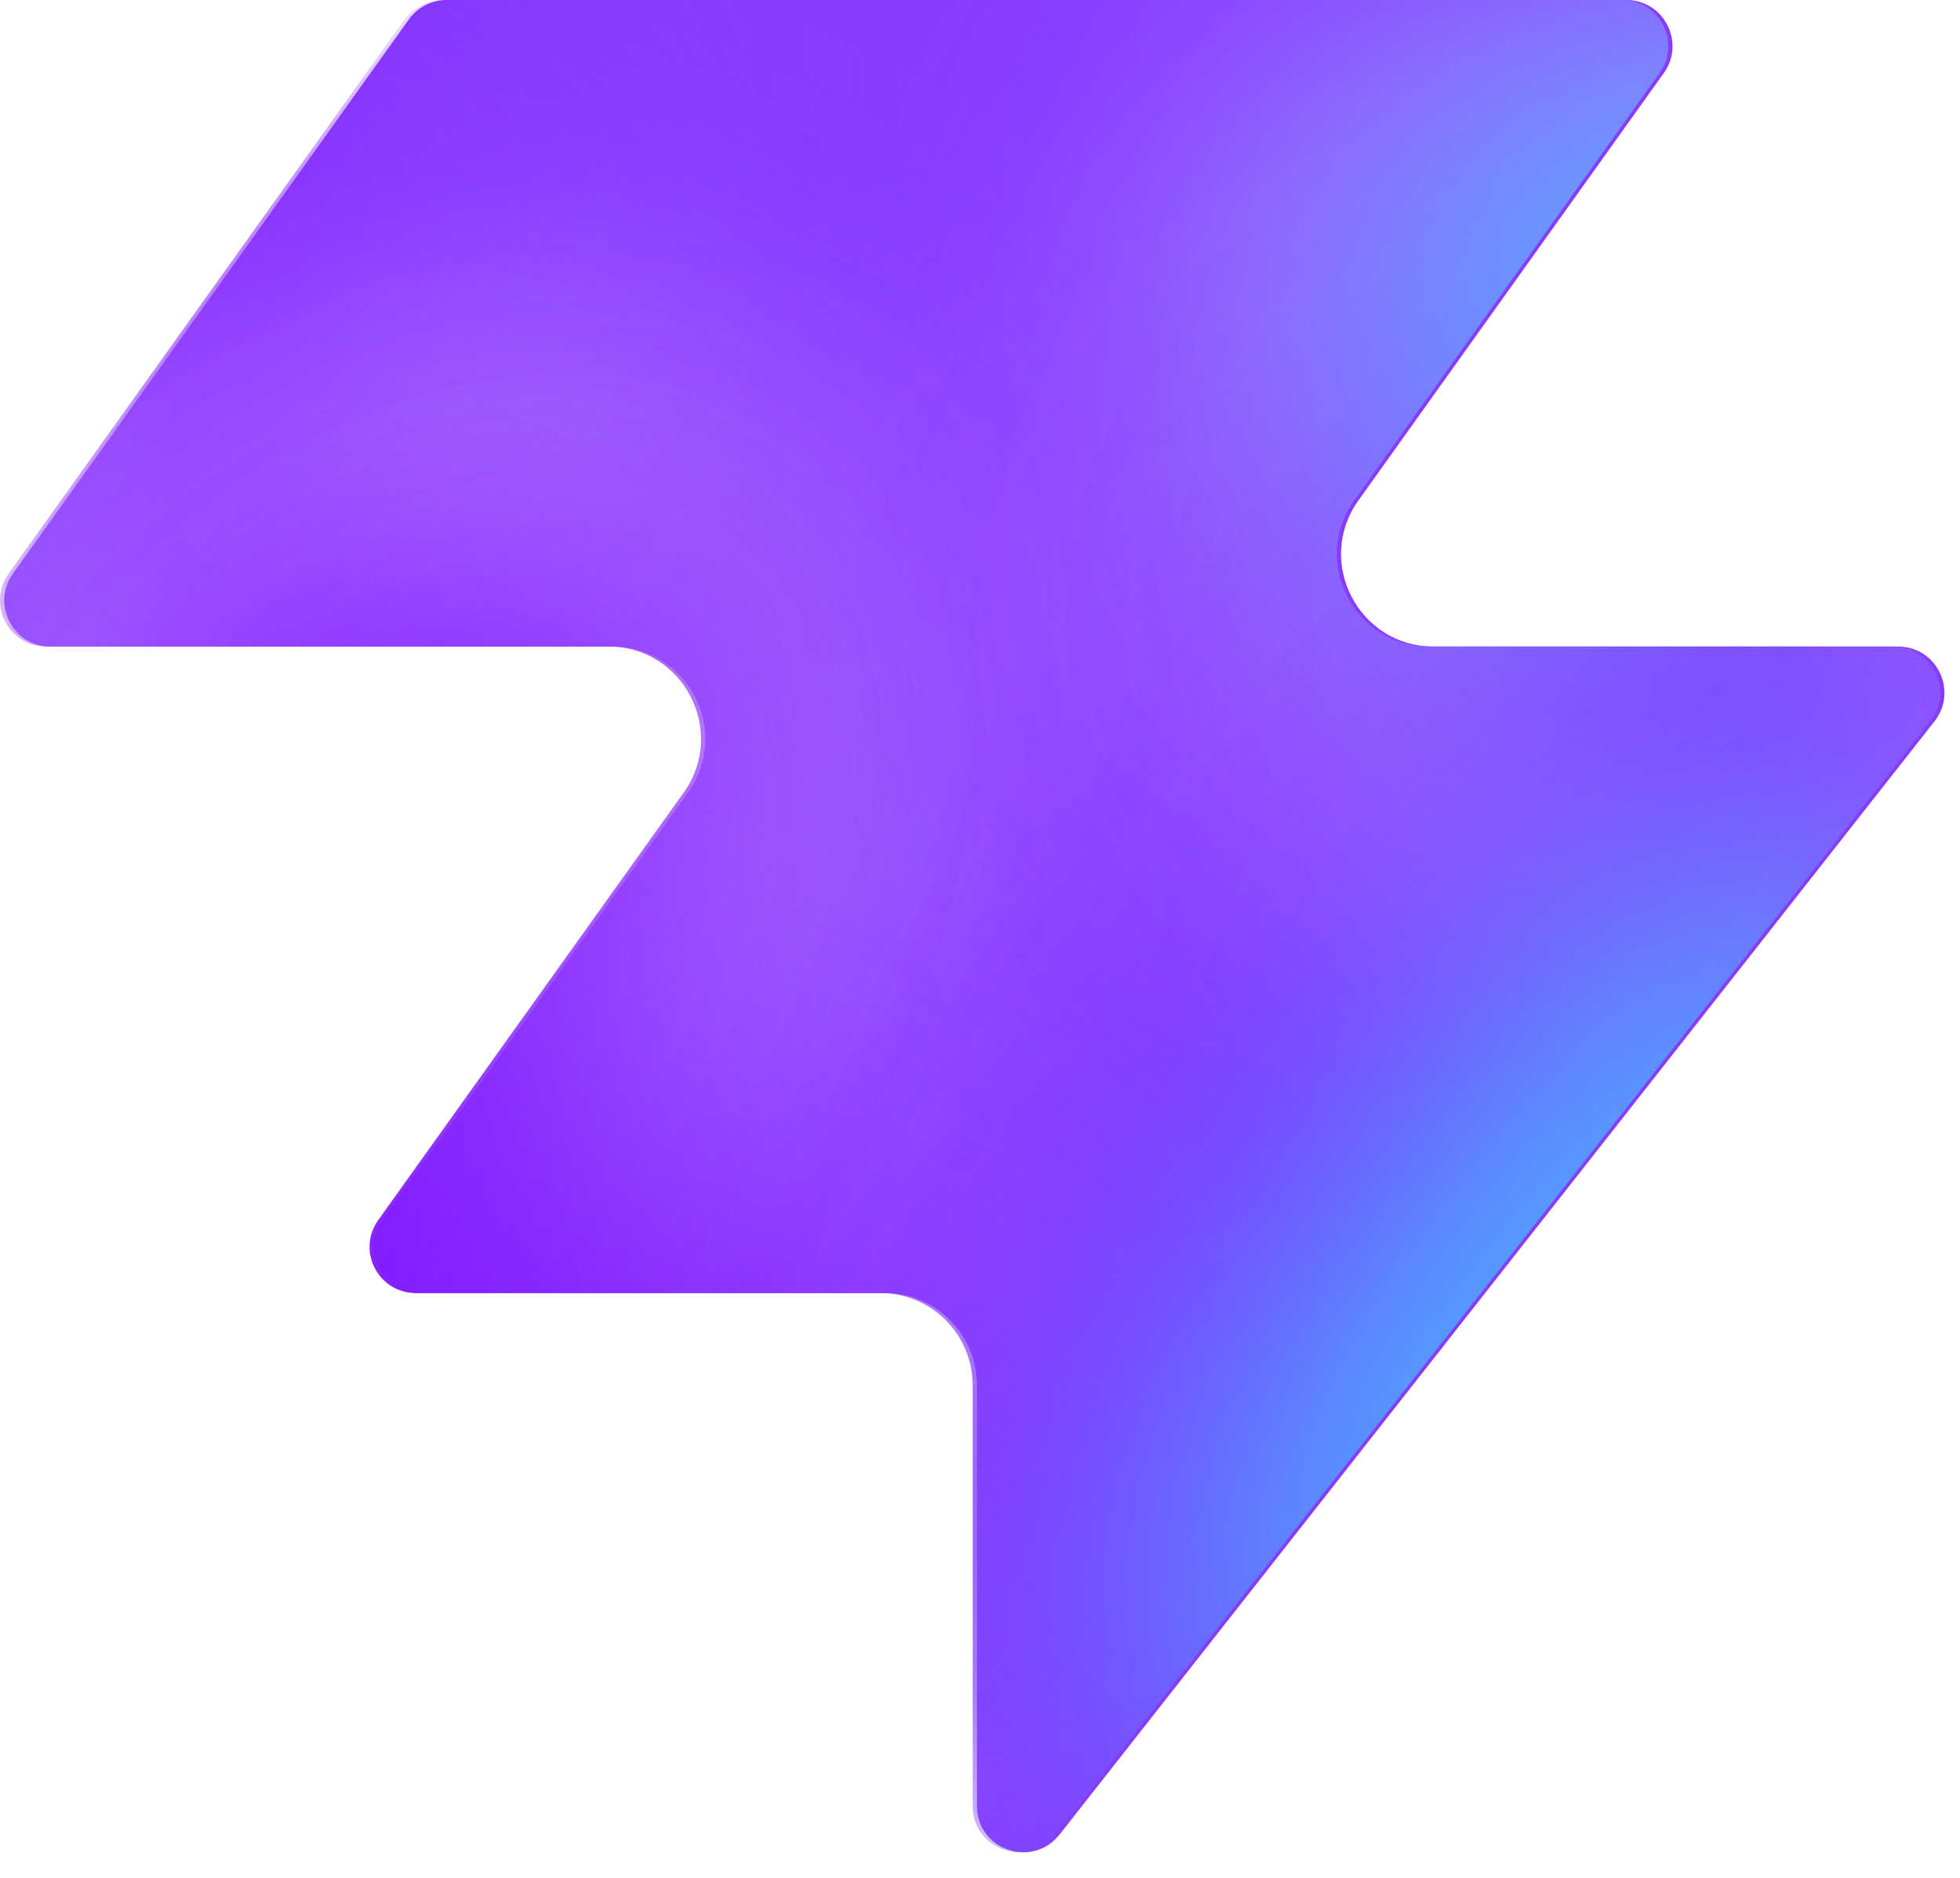
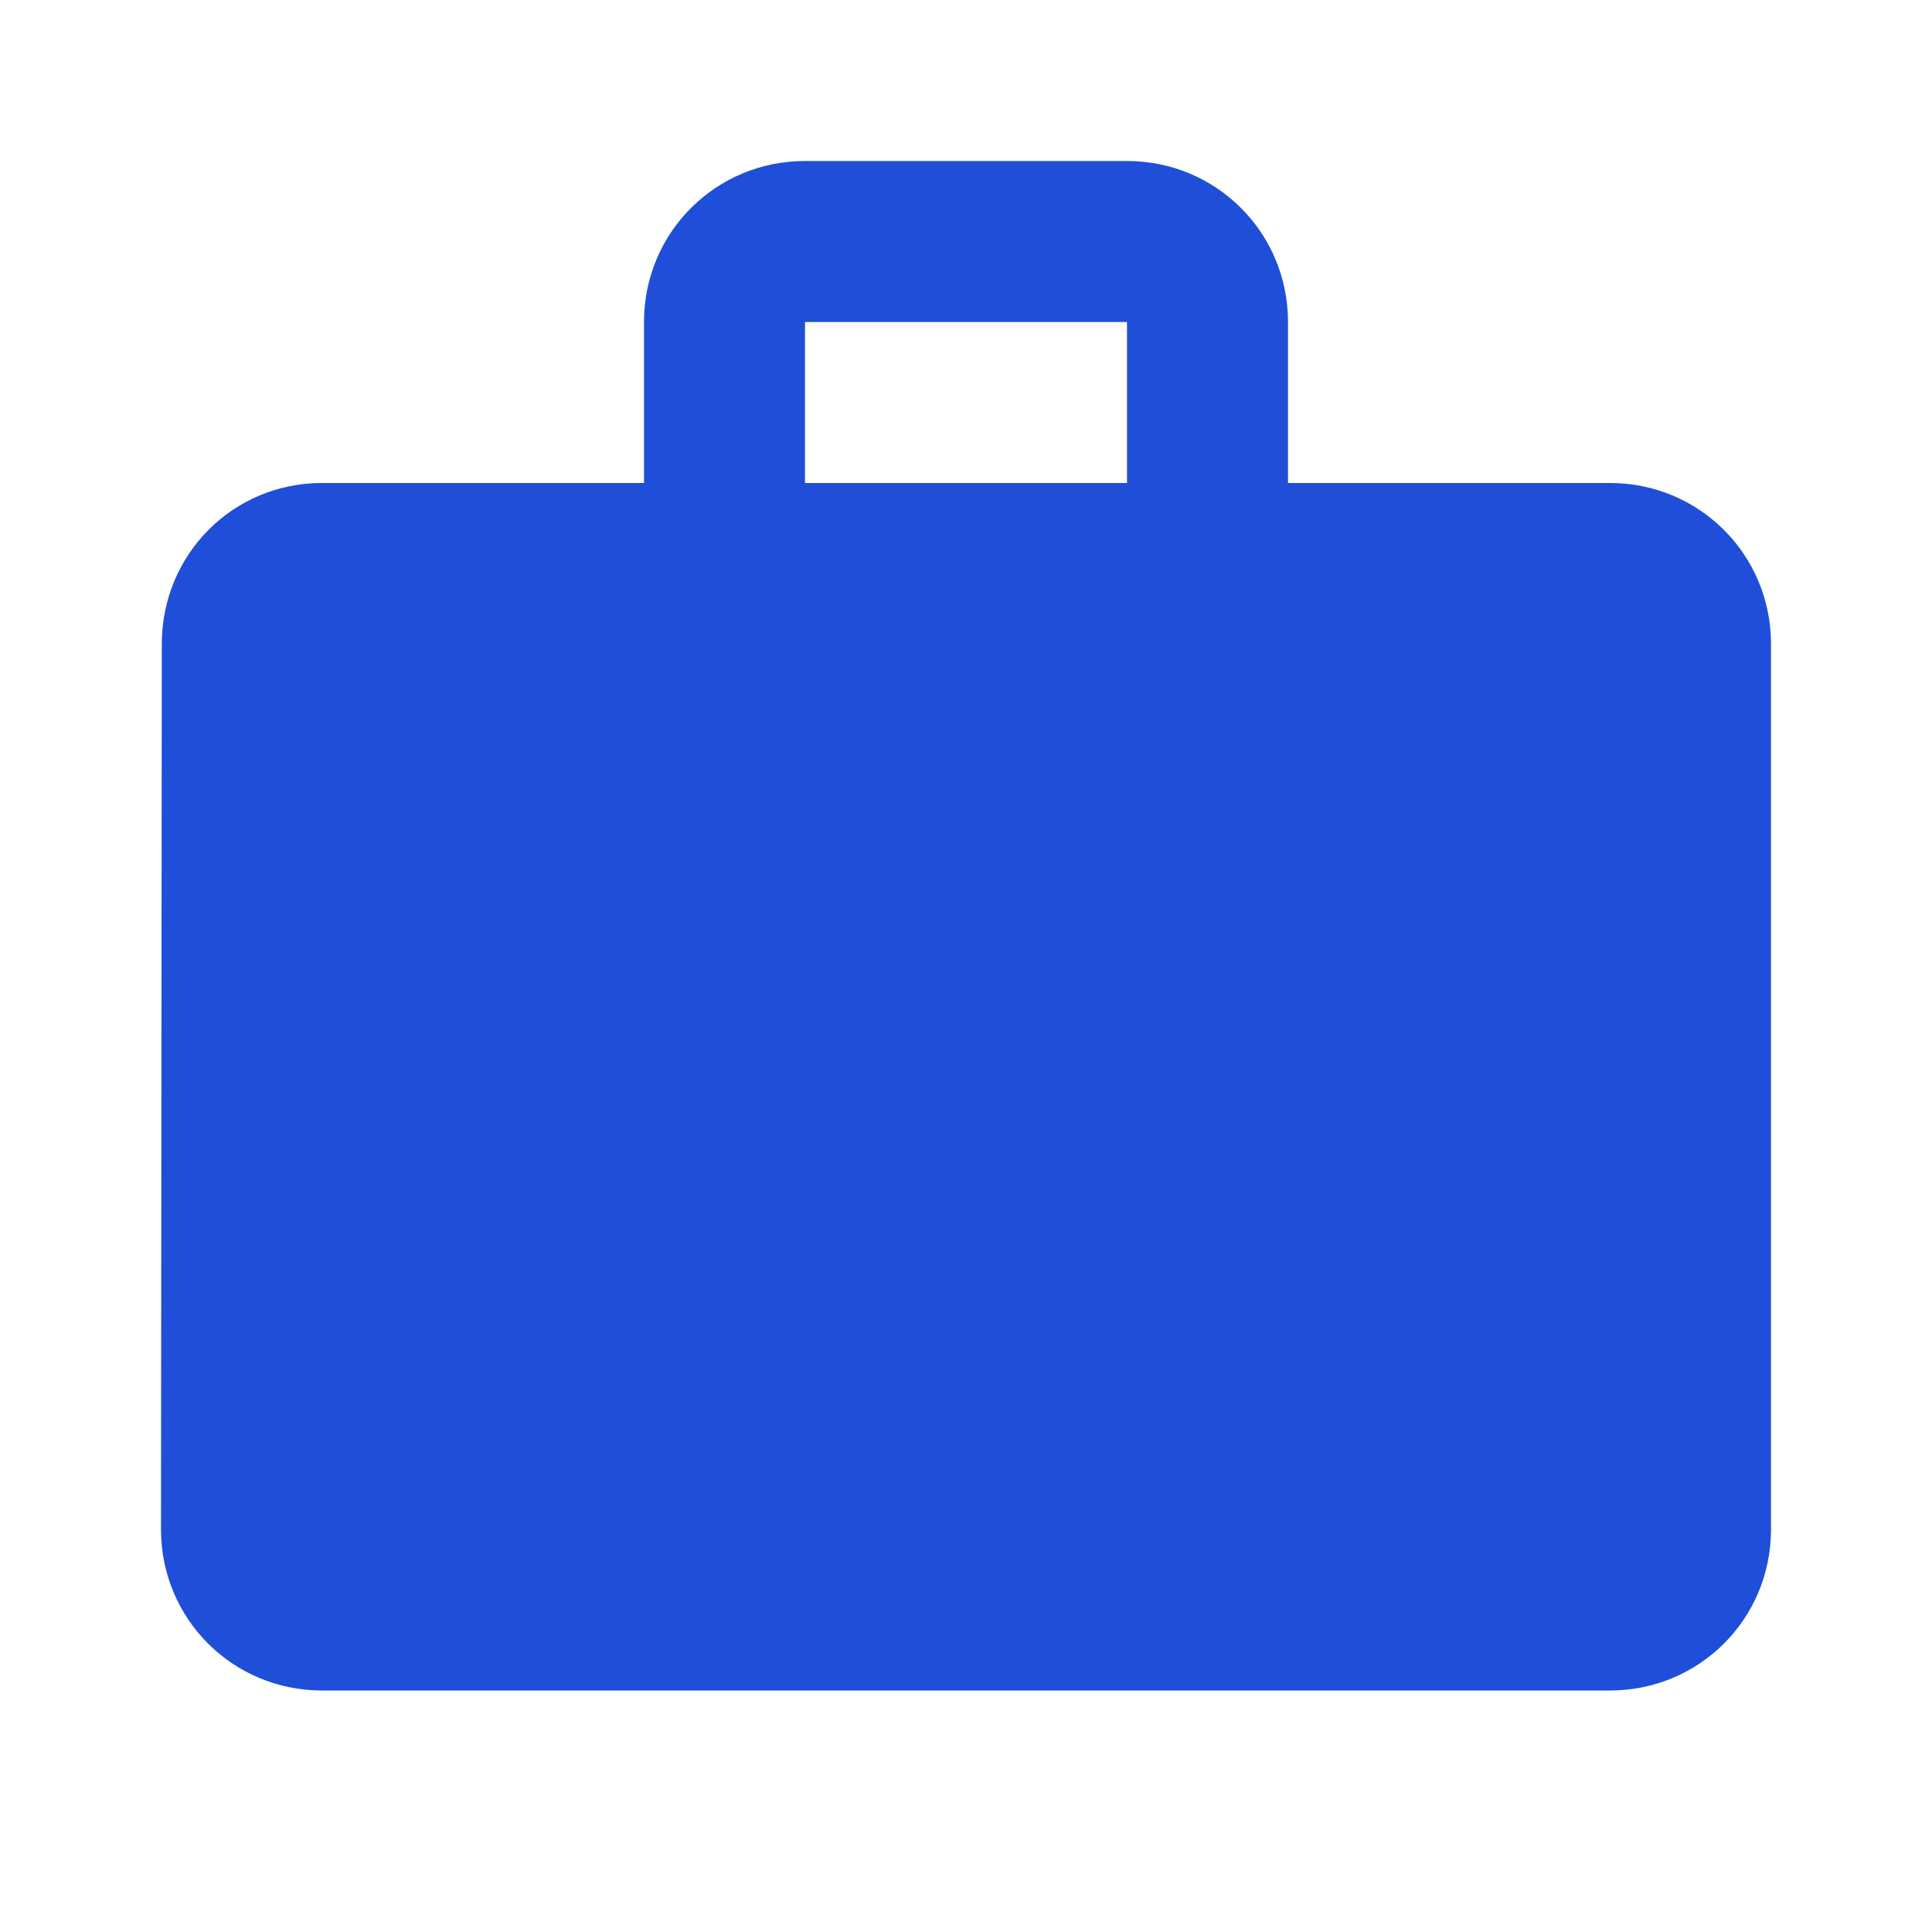
- <svg xmlns="http://www.w3.org/2000/svg" width="48" height="46" fill="none" viewBox="0 0 48 46">
-   <path fill="#863bff" d="M25.946 44.938c-.664.845-2.021.375-2.021-.698V33.937a2.26 2.26 0 0 0-2.262-2.262H10.287c-.92 0-1.456-1.04-.92-1.788l7.48-10.471c1.07-1.497 0-3.578-1.842-3.578H1.237c-.92 0-1.456-1.04-.92-1.788L10.013.474c.214-.297.556-.474.92-.474h28.894c.92 0 1.456 1.04.92 1.788l-7.48 10.471c-1.07 1.498 0 3.579 1.842 3.579h11.377c.943 0 1.473 1.088.89 1.83L25.947 44.94z" style="fill:#863bff;fill:color(display-p3 .525 .23 1);fill-opacity:1" />
-   <mask id="a" width="48" height="46" x="0" y="0" maskUnits="userSpaceOnUse" style="mask-type:alpha">
-     <path fill="#000" d="M25.842 44.938c-.664.844-2.021.375-2.021-.698V33.937a2.26 2.26 0 0 0-2.262-2.262H10.183c-.92 0-1.456-1.04-.92-1.788l7.48-10.471c1.07-1.498 0-3.579-1.842-3.579H1.133c-.92 0-1.456-1.04-.92-1.787L9.91.473c.214-.297.556-.474.92-.474h28.894c.92 0 1.456 1.04.92 1.788l-7.48 10.471c-1.07 1.498 0 3.578 1.842 3.578h11.377c.943 0 1.473 1.088.89 1.832L25.843 44.94z" style="fill:#000;fill-opacity:1" />
-   </mask>
-   <g mask="url(#a)">
-     <g filter="url(#b)">
-       <ellipse cx="5.508" cy="14.704" fill="#ede6ff" rx="5.508" ry="14.704" style="fill:#ede6ff;fill:color(display-p3 .927 .903 1);fill-opacity:1" transform="matrix(.00324 1 1 -.00324 -4.47 31.516)" />
-     </g>
-     <g filter="url(#c)">
-       <ellipse cx="10.399" cy="29.851" fill="#ede6ff" rx="10.399" ry="29.851" style="fill:#ede6ff;fill:color(display-p3 .927 .903 1);fill-opacity:1" transform="matrix(.00324 1 1 -.00324 -39.328 7.883)" />
-     </g>
-     <g filter="url(#d)">
-       <ellipse cx="5.508" cy="30.487" fill="#7e14ff" rx="5.508" ry="30.487" style="fill:#7e14ff;fill:color(display-p3 .492 .077 1);fill-opacity:1" transform="rotate(89.814 -25.913 -14.639)scale(1 -1)" />
-     </g>
-     <g filter="url(#e)">
-       <ellipse cx="5.508" cy="30.599" fill="#7e14ff" rx="5.508" ry="30.599" style="fill:#7e14ff;fill:color(display-p3 .492 .077 1);fill-opacity:1" transform="rotate(89.814 -32.644 -3.334)scale(1 -1)" />
-     </g>
-     <g filter="url(#f)">
-       <ellipse cx="5.508" cy="30.599" fill="#7e14ff" rx="5.508" ry="30.599" style="fill:#7e14ff;fill:color(display-p3 .492 .077 1);fill-opacity:1" transform="matrix(.00324 1 1 -.00324 -34.34 30.47)" />
-     </g>
-     <g filter="url(#g)">
-       <ellipse cx="14.072" cy="22.078" fill="#ede6ff" rx="14.072" ry="22.078" style="fill:#ede6ff;fill:color(display-p3 .927 .903 1);fill-opacity:1" transform="rotate(93.35 24.506 48.493)scale(-1 1)" />
-     </g>
-     <g filter="url(#h)">
-       <ellipse cx="3.47" cy="21.501" fill="#7e14ff" rx="3.47" ry="21.501" style="fill:#7e14ff;fill:color(display-p3 .492 .077 1);fill-opacity:1" transform="rotate(89.009 28.708 47.59)scale(-1 1)" />
-     </g>
-     <g filter="url(#i)">
-       <ellipse cx="3.47" cy="21.501" fill="#7e14ff" rx="3.47" ry="21.501" style="fill:#7e14ff;fill:color(display-p3 .492 .077 1);fill-opacity:1" transform="rotate(89.009 28.708 47.59)scale(-1 1)" />
-     </g>
-     <g filter="url(#j)">
-       <ellipse cx=".387" cy="8.972" fill="#7e14ff" rx="4.407" ry="29.108" style="fill:#7e14ff;fill:color(display-p3 .492 .077 1);fill-opacity:1" transform="rotate(39.51 .387 8.972)" />
-     </g>
-     <g filter="url(#k)">
-       <ellipse cx="47.523" cy="-6.092" fill="#7e14ff" rx="4.407" ry="29.108" style="fill:#7e14ff;fill:color(display-p3 .492 .077 1);fill-opacity:1" transform="rotate(37.892 47.523 -6.092)" />
-     </g>
-     <g filter="url(#l)">
-       <ellipse cx="41.412" cy="6.333" fill="#47bfff" rx="5.971" ry="9.665" style="fill:#47bfff;fill:color(display-p3 .28 .748 1);fill-opacity:1" transform="rotate(37.892 41.412 6.333)" />
-     </g>
-     <g filter="url(#m)">
-       <ellipse cx="-1.879" cy="38.332" fill="#7e14ff" rx="4.407" ry="29.108" style="fill:#7e14ff;fill:color(display-p3 .492 .077 1);fill-opacity:1" transform="rotate(37.892 -1.88 38.332)" />
-     </g>
-     <g filter="url(#n)">
-       <ellipse cx="-1.879" cy="38.332" fill="#7e14ff" rx="4.407" ry="29.108" style="fill:#7e14ff;fill:color(display-p3 .492 .077 1);fill-opacity:1" transform="rotate(37.892 -1.88 38.332)" />
-     </g>
-     <g filter="url(#o)">
-       <ellipse cx="35.651" cy="29.907" fill="#7e14ff" rx="4.407" ry="29.108" style="fill:#7e14ff;fill:color(display-p3 .492 .077 1);fill-opacity:1" transform="rotate(37.892 35.651 29.907)" />
-     </g>
-     <g filter="url(#p)">
-       <ellipse cx="38.418" cy="32.4" fill="#47bfff" rx="5.971" ry="15.297" style="fill:#47bfff;fill:color(display-p3 .28 .748 1);fill-opacity:1" transform="rotate(37.892 38.418 32.4)" />
-     </g>
-   </g>
-   <defs>
-     <filter id="b" width="60.045" height="41.654" x="-19.77" y="16.149" color-interpolation-filters="sRGB" filterUnits="userSpaceOnUse">
-       <feFlood flood-opacity="0" result="BackgroundImageFix" />
-       <feBlend in="SourceGraphic" in2="BackgroundImageFix" result="shape" />
-       <feGaussianBlur result="effect1_foregroundBlur_2002_17158" stdDeviation="7.659" />
-     </filter>
-     <filter id="c" width="90.34" height="51.437" x="-54.613" y="-7.533" color-interpolation-filters="sRGB" filterUnits="userSpaceOnUse">
-       <feFlood flood-opacity="0" result="BackgroundImageFix" />
-       <feBlend in="SourceGraphic" in2="BackgroundImageFix" result="shape" />
-       <feGaussianBlur result="effect1_foregroundBlur_2002_17158" stdDeviation="7.659" />
-     </filter>
-     <filter id="d" width="79.355" height="29.4" x="-49.64" y="2.03" color-interpolation-filters="sRGB" filterUnits="userSpaceOnUse">
-       <feFlood flood-opacity="0" result="BackgroundImageFix" />
-       <feBlend in="SourceGraphic" in2="BackgroundImageFix" result="shape" />
-       <feGaussianBlur result="effect1_foregroundBlur_2002_17158" stdDeviation="4.596" />
-     </filter>
-     <filter id="e" width="79.579" height="29.4" x="-45.045" y="20.029" color-interpolation-filters="sRGB" filterUnits="userSpaceOnUse">
-       <feFlood flood-opacity="0" result="BackgroundImageFix" />
-       <feBlend in="SourceGraphic" in2="BackgroundImageFix" result="shape" />
-       <feGaussianBlur result="effect1_foregroundBlur_2002_17158" stdDeviation="4.596" />
-     </filter>
-     <filter id="f" width="79.579" height="29.4" x="-43.513" y="21.178" color-interpolation-filters="sRGB" filterUnits="userSpaceOnUse">
-       <feFlood flood-opacity="0" result="BackgroundImageFix" />
-       <feBlend in="SourceGraphic" in2="BackgroundImageFix" result="shape" />
-       <feGaussianBlur result="effect1_foregroundBlur_2002_17158" stdDeviation="4.596" />
-     </filter>
-     <filter id="g" width="74.749" height="58.852" x="15.756" y="-17.901" color-interpolation-filters="sRGB" filterUnits="userSpaceOnUse">
-       <feFlood flood-opacity="0" result="BackgroundImageFix" />
-       <feBlend in="SourceGraphic" in2="BackgroundImageFix" result="shape" />
-       <feGaussianBlur result="effect1_foregroundBlur_2002_17158" stdDeviation="7.659" />
-     </filter>
-     <filter id="h" width="61.377" height="25.362" x="23.548" y="2.284" color-interpolation-filters="sRGB" filterUnits="userSpaceOnUse">
-       <feFlood flood-opacity="0" result="BackgroundImageFix" />
-       <feBlend in="SourceGraphic" in2="BackgroundImageFix" result="shape" />
-       <feGaussianBlur result="effect1_foregroundBlur_2002_17158" stdDeviation="4.596" />
-     </filter>
-     <filter id="i" width="61.377" height="25.362" x="23.548" y="2.284" color-interpolation-filters="sRGB" filterUnits="userSpaceOnUse">
-       <feFlood flood-opacity="0" result="BackgroundImageFix" />
-       <feBlend in="SourceGraphic" in2="BackgroundImageFix" result="shape" />
-       <feGaussianBlur result="effect1_foregroundBlur_2002_17158" stdDeviation="4.596" />
-     </filter>
-     <filter id="j" width="56.045" height="63.649" x="-27.636" y="-22.853" color-interpolation-filters="sRGB" filterUnits="userSpaceOnUse">
-       <feFlood flood-opacity="0" result="BackgroundImageFix" />
-       <feBlend in="SourceGraphic" in2="BackgroundImageFix" result="shape" />
-       <feGaussianBlur result="effect1_foregroundBlur_2002_17158" stdDeviation="4.596" />
-     </filter>
-     <filter id="k" width="54.814" height="64.646" x="20.116" y="-38.415" color-interpolation-filters="sRGB" filterUnits="userSpaceOnUse">
-       <feFlood flood-opacity="0" result="BackgroundImageFix" />
-       <feBlend in="SourceGraphic" in2="BackgroundImageFix" result="shape" />
-       <feGaussianBlur result="effect1_foregroundBlur_2002_17158" stdDeviation="4.596" />
-     </filter>
-     <filter id="l" width="33.541" height="35.313" x="24.641" y="-11.323" color-interpolation-filters="sRGB" filterUnits="userSpaceOnUse">
-       <feFlood flood-opacity="0" result="BackgroundImageFix" />
-       <feBlend in="SourceGraphic" in2="BackgroundImageFix" result="shape" />
-       <feGaussianBlur result="effect1_foregroundBlur_2002_17158" stdDeviation="4.596" />
-     </filter>
-     <filter id="m" width="54.814" height="64.646" x="-29.286" y="6.009" color-interpolation-filters="sRGB" filterUnits="userSpaceOnUse">
-       <feFlood flood-opacity="0" result="BackgroundImageFix" />
-       <feBlend in="SourceGraphic" in2="BackgroundImageFix" result="shape" />
-       <feGaussianBlur result="effect1_foregroundBlur_2002_17158" stdDeviation="4.596" />
-     </filter>
-     <filter id="n" width="54.814" height="64.646" x="-29.286" y="6.009" color-interpolation-filters="sRGB" filterUnits="userSpaceOnUse">
-       <feFlood flood-opacity="0" result="BackgroundImageFix" />
-       <feBlend in="SourceGraphic" in2="BackgroundImageFix" result="shape" />
-       <feGaussianBlur result="effect1_foregroundBlur_2002_17158" stdDeviation="4.596" />
-     </filter>
-     <filter id="o" width="54.814" height="64.646" x="8.244" y="-2.416" color-interpolation-filters="sRGB" filterUnits="userSpaceOnUse">
-       <feFlood flood-opacity="0" result="BackgroundImageFix" />
-       <feBlend in="SourceGraphic" in2="BackgroundImageFix" result="shape" />
-       <feGaussianBlur result="effect1_foregroundBlur_2002_17158" stdDeviation="4.596" />
-     </filter>
-     <filter id="p" width="39.409" height="43.623" x="18.713" y="10.588" color-interpolation-filters="sRGB" filterUnits="userSpaceOnUse">
-       <feFlood flood-opacity="0" result="BackgroundImageFix" />
-       <feBlend in="SourceGraphic" in2="BackgroundImageFix" result="shape" />
-       <feGaussianBlur result="effect1_foregroundBlur_2002_17158" stdDeviation="4.596" />
-     </filter>
-   </defs>
+ <svg xmlns="http://www.w3.org/2000/svg" viewBox="0 0 24 24">
+   <path fill="#1f4fd8" d="M20 6h-4V4c0-1.11-.89-2-2-2h-4c-1.11 0-2 .89-2 2v2H4c-1.11 0-1.99.89-1.99 2L2 19c0 1.11.89 2 2 2h16c1.11 0 2-.89 2-2V8c0-1.11-.89-2-2-2m-6 0h-4V4h4z" />
</svg>
